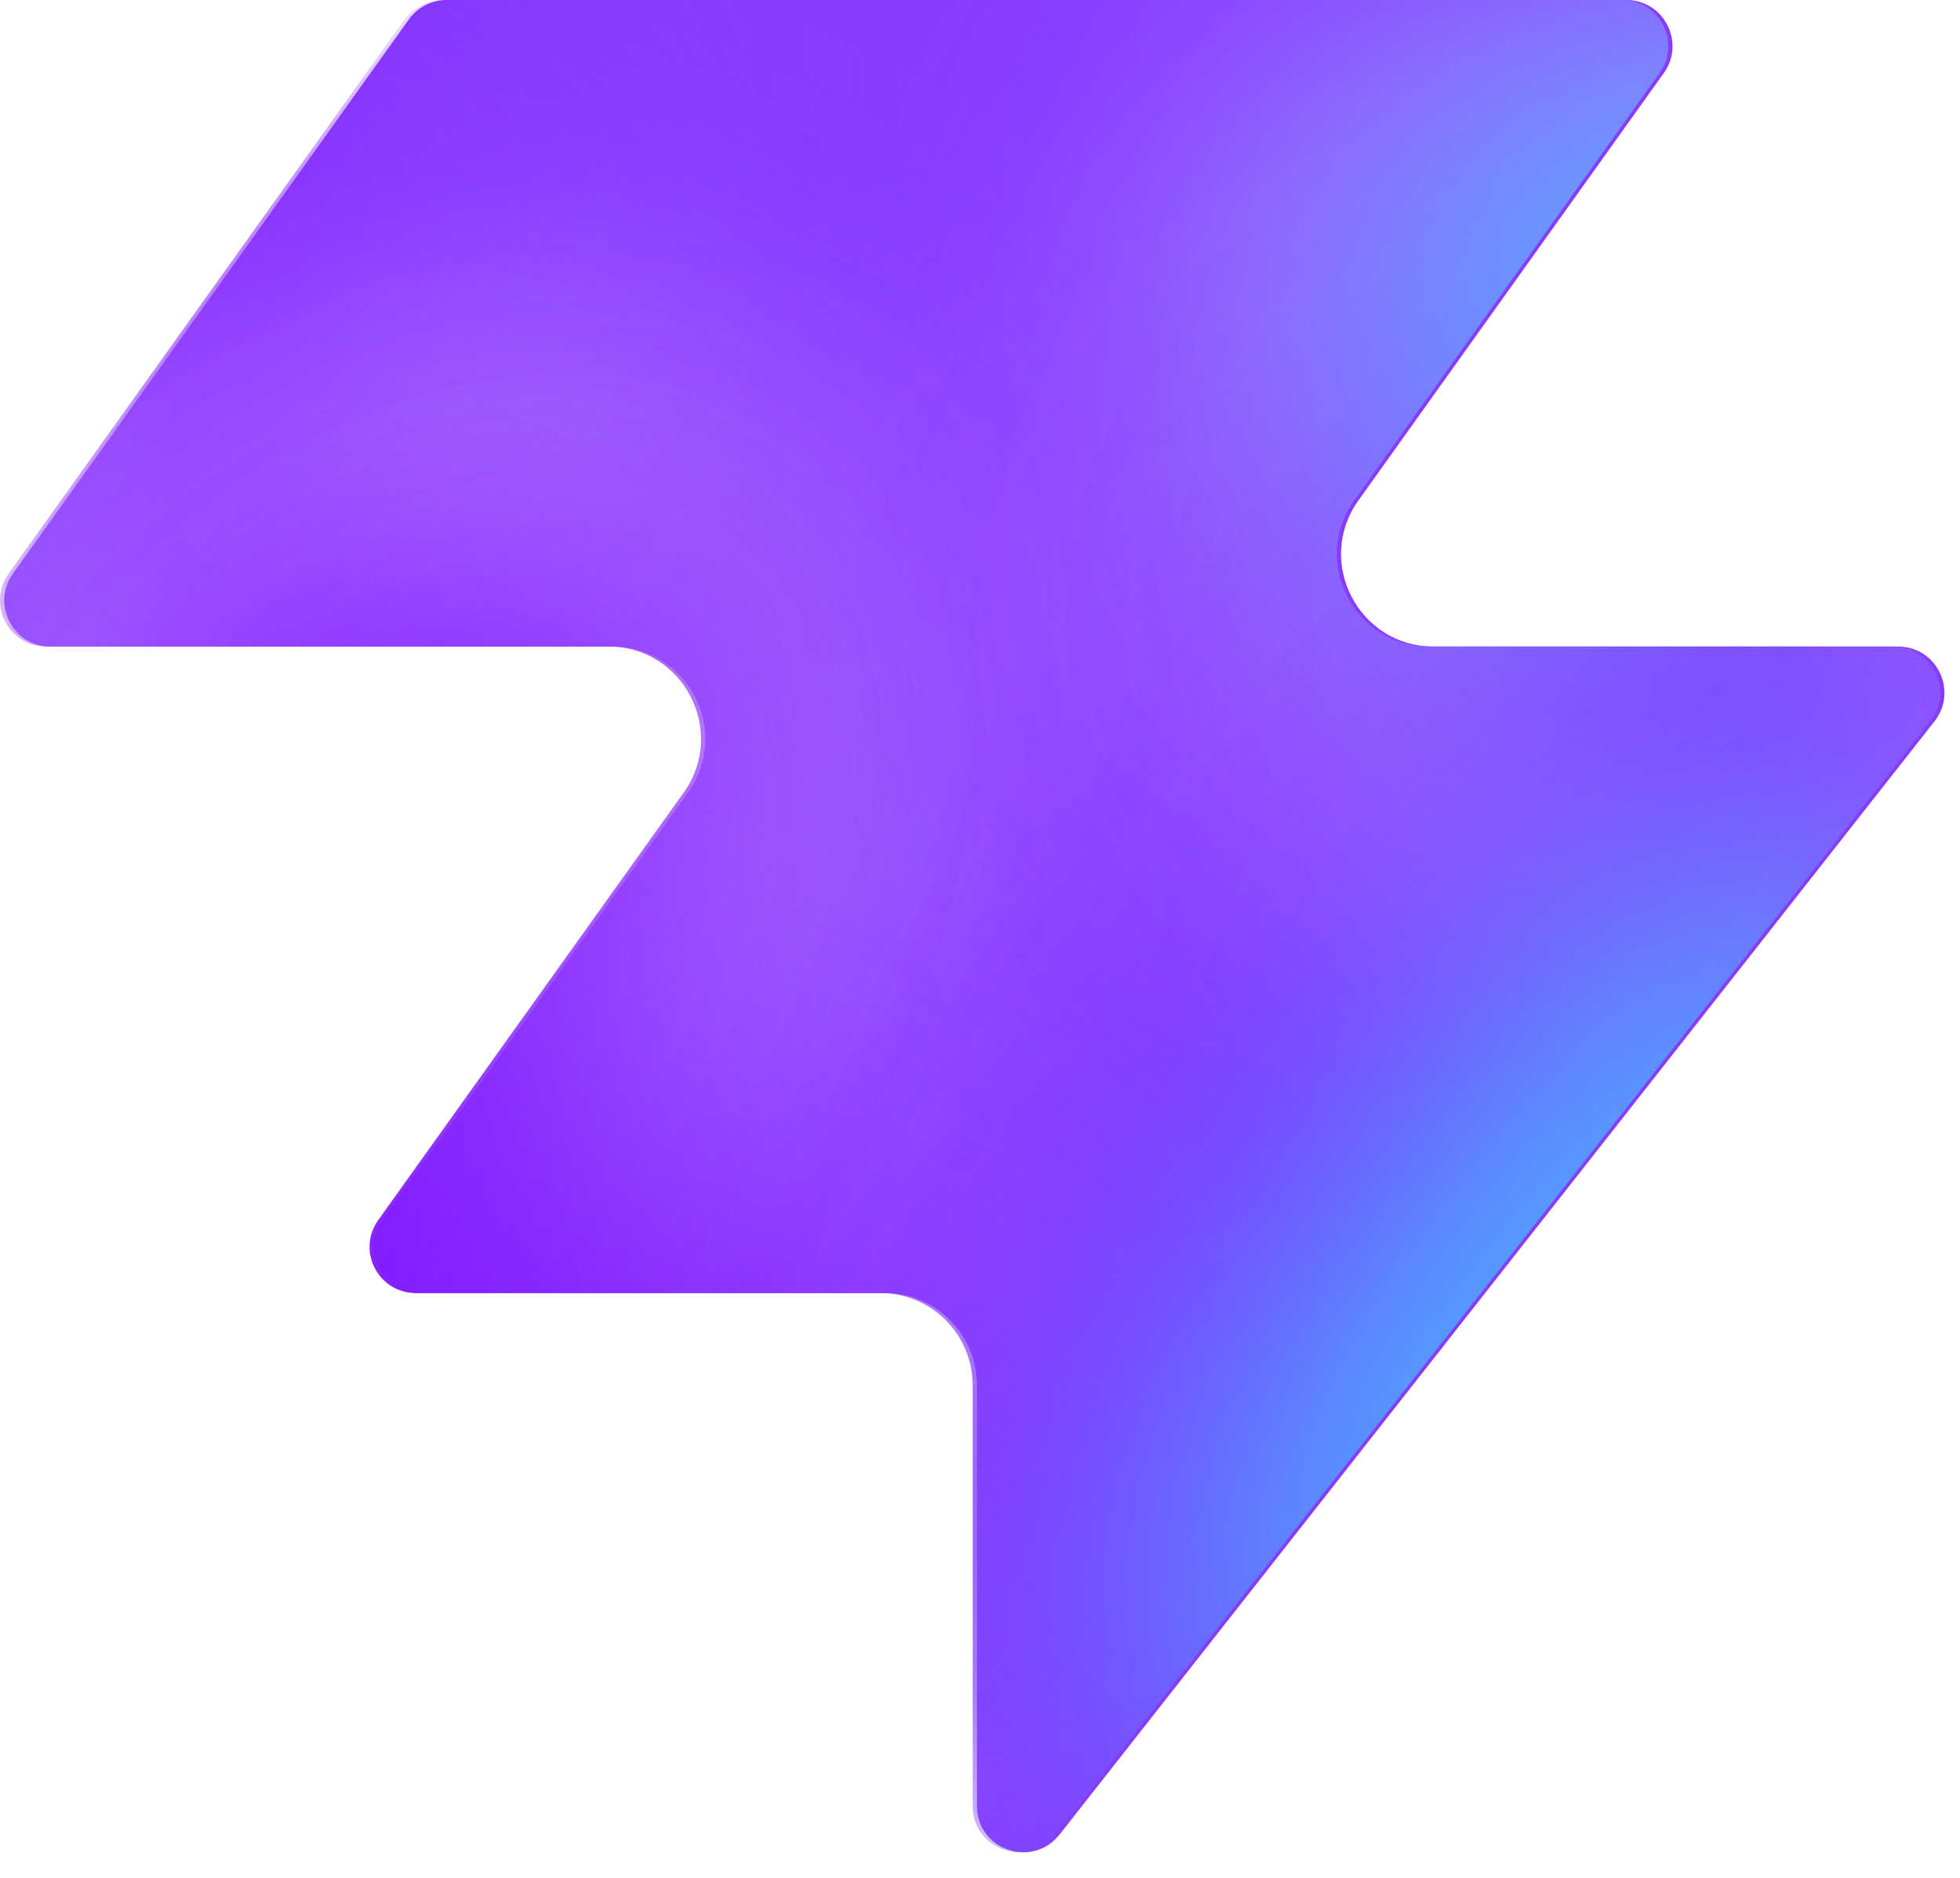
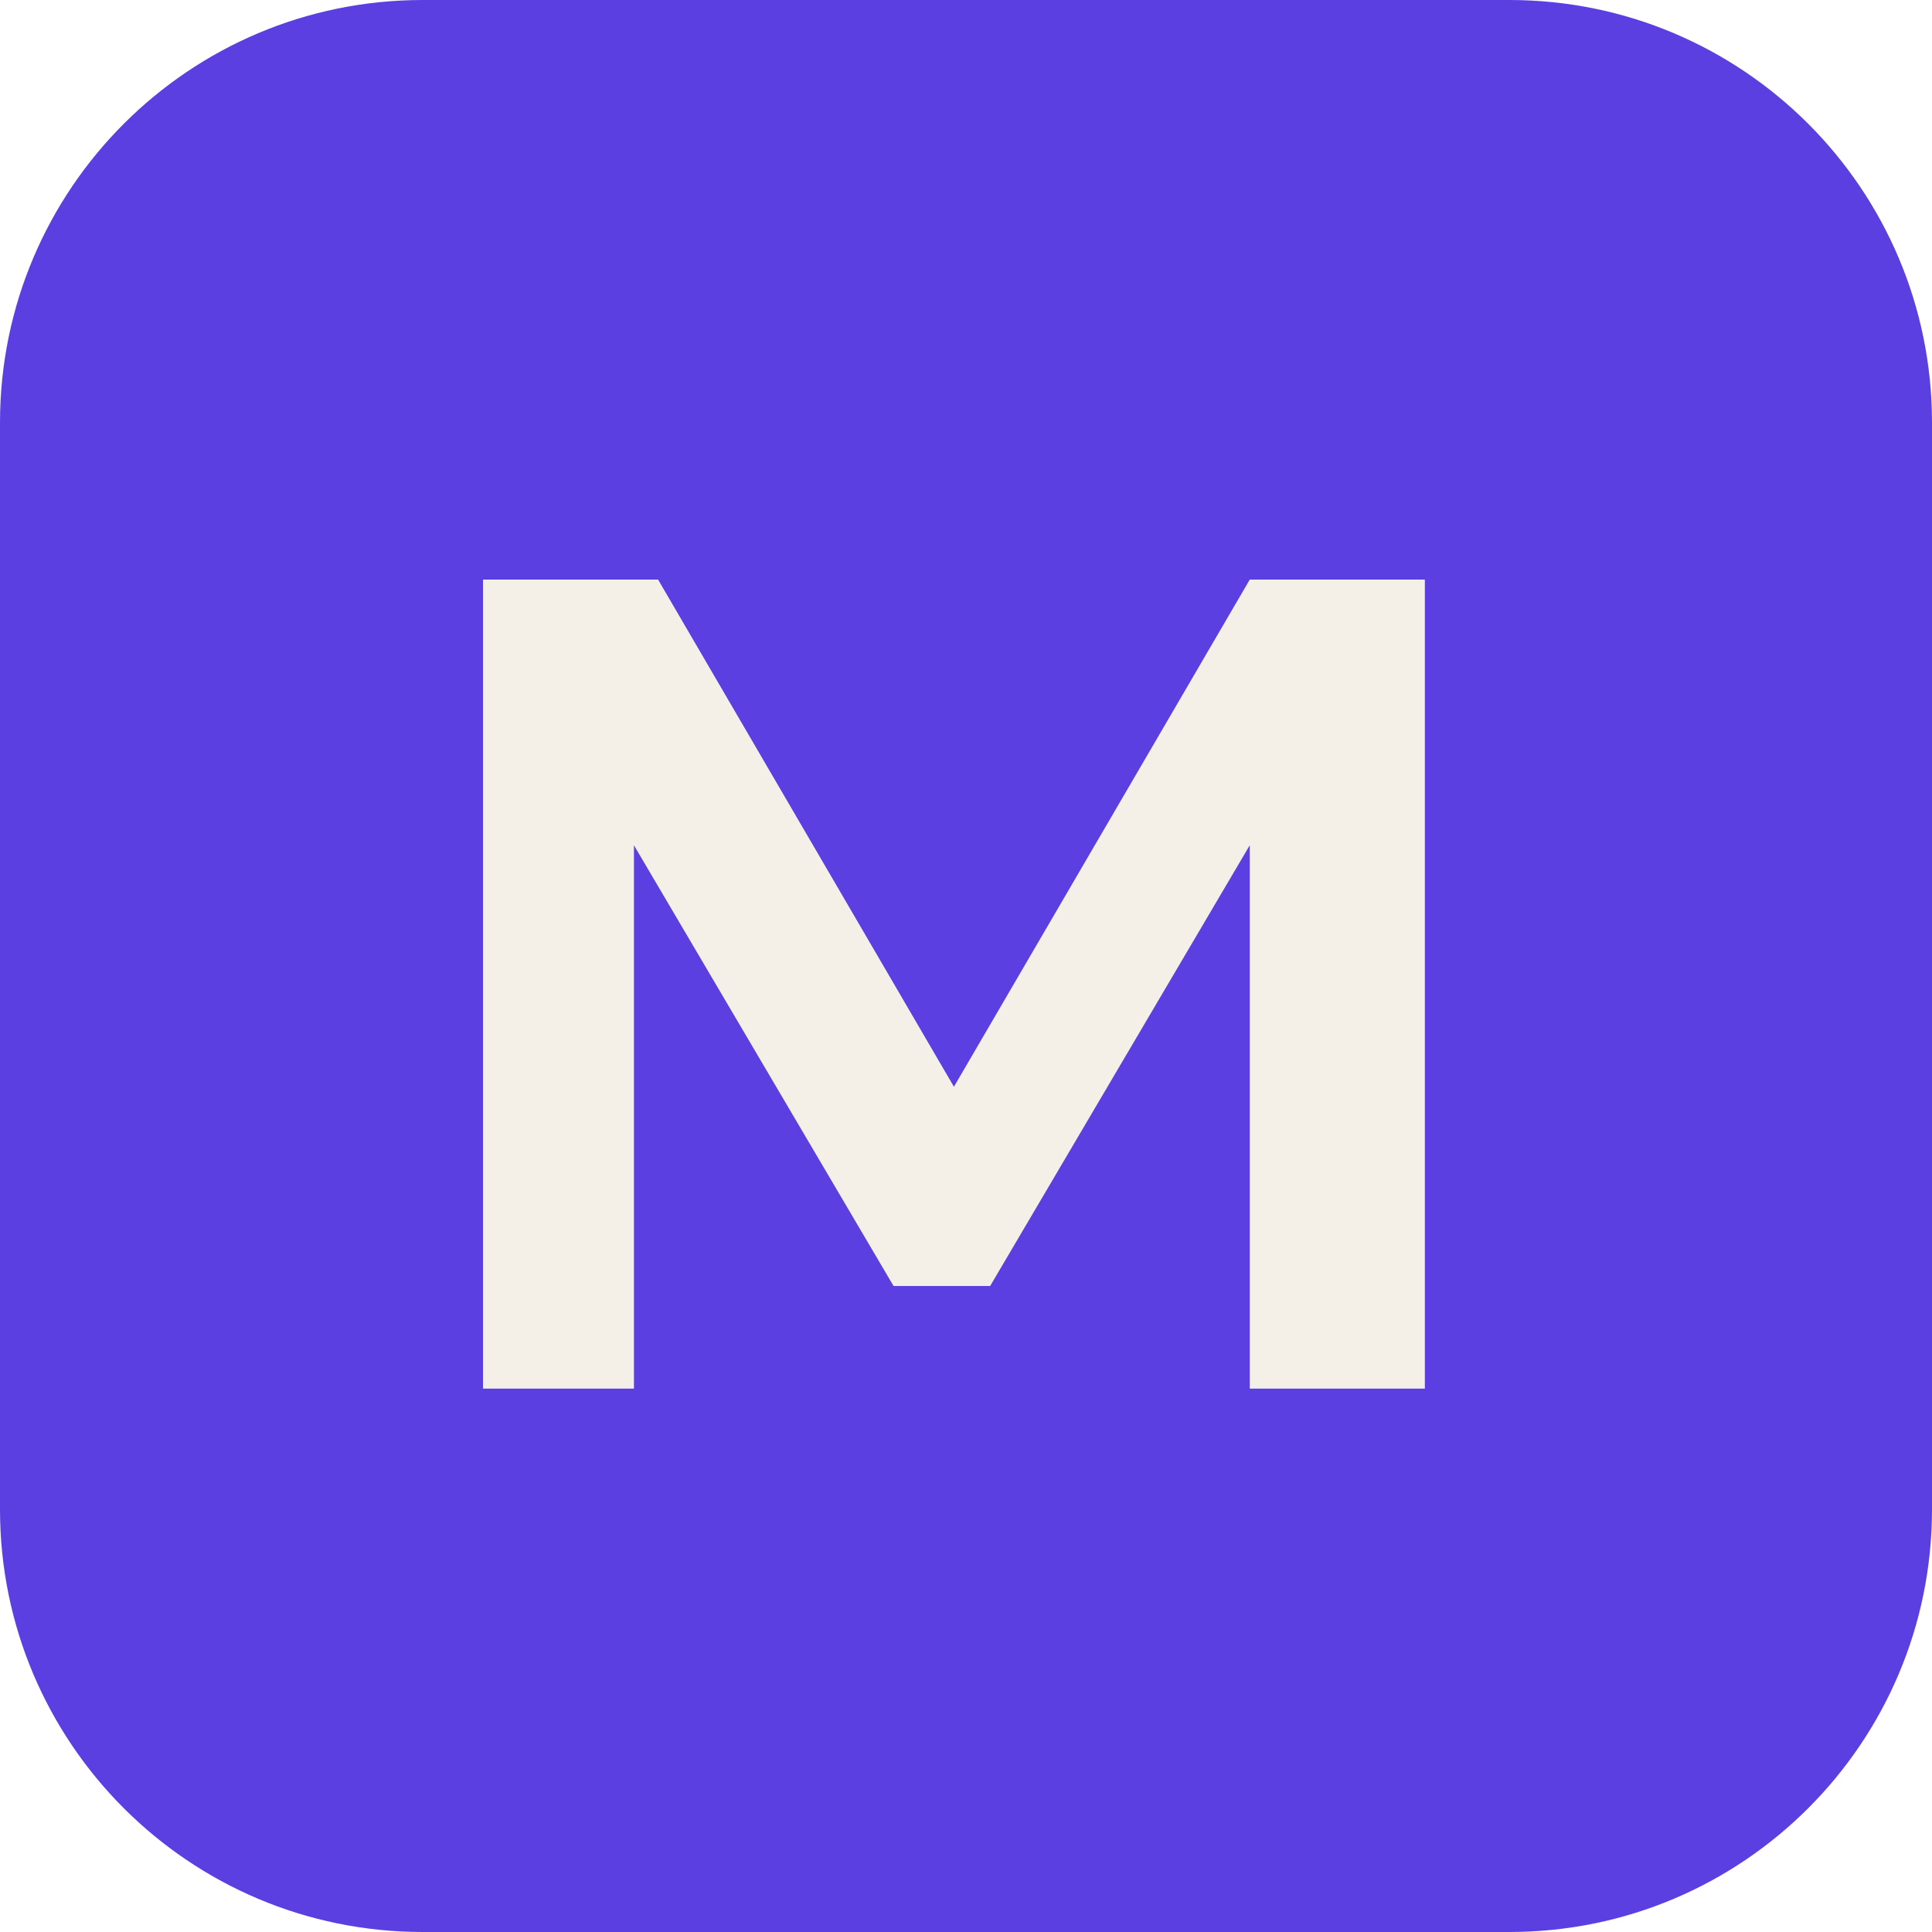
- <svg xmlns="http://www.w3.org/2000/svg" width="48" height="46" fill="none" viewBox="0 0 48 46">
-   <path fill="#863bff" d="M25.946 44.938c-.664.845-2.021.375-2.021-.698V33.937a2.26 2.26 0 0 0-2.262-2.262H10.287c-.92 0-1.456-1.04-.92-1.788l7.48-10.471c1.07-1.497 0-3.578-1.842-3.578H1.237c-.92 0-1.456-1.04-.92-1.788L10.013.474c.214-.297.556-.474.92-.474h28.894c.92 0 1.456 1.04.92 1.788l-7.48 10.471c-1.07 1.498 0 3.579 1.842 3.579h11.377c.943 0 1.473 1.088.89 1.83L25.947 44.94z" style="fill:#863bff;fill:color(display-p3 .525 .23 1);fill-opacity:1" />
-   <mask id="a" width="48" height="46" x="0" y="0" maskUnits="userSpaceOnUse" style="mask-type:alpha">
-     <path fill="#000" d="M25.842 44.938c-.664.844-2.021.375-2.021-.698V33.937a2.26 2.26 0 0 0-2.262-2.262H10.183c-.92 0-1.456-1.04-.92-1.788l7.48-10.471c1.07-1.498 0-3.579-1.842-3.579H1.133c-.92 0-1.456-1.04-.92-1.787L9.91.473c.214-.297.556-.474.92-.474h28.894c.92 0 1.456 1.04.92 1.788l-7.48 10.471c-1.07 1.498 0 3.578 1.842 3.578h11.377c.943 0 1.473 1.088.89 1.832L25.843 44.94z" style="fill:#000;fill-opacity:1" />
-   </mask>
-   <g mask="url(#a)">
-     <g filter="url(#b)">
-       <ellipse cx="5.508" cy="14.704" fill="#ede6ff" rx="5.508" ry="14.704" style="fill:#ede6ff;fill:color(display-p3 .927 .903 1);fill-opacity:1" transform="matrix(.00324 1 1 -.00324 -4.47 31.516)" />
-     </g>
-     <g filter="url(#c)">
-       <ellipse cx="10.399" cy="29.851" fill="#ede6ff" rx="10.399" ry="29.851" style="fill:#ede6ff;fill:color(display-p3 .927 .903 1);fill-opacity:1" transform="matrix(.00324 1 1 -.00324 -39.328 7.883)" />
-     </g>
-     <g filter="url(#d)">
-       <ellipse cx="5.508" cy="30.487" fill="#7e14ff" rx="5.508" ry="30.487" style="fill:#7e14ff;fill:color(display-p3 .492 .077 1);fill-opacity:1" transform="rotate(89.814 -25.913 -14.639)scale(1 -1)" />
-     </g>
-     <g filter="url(#e)">
-       <ellipse cx="5.508" cy="30.599" fill="#7e14ff" rx="5.508" ry="30.599" style="fill:#7e14ff;fill:color(display-p3 .492 .077 1);fill-opacity:1" transform="rotate(89.814 -32.644 -3.334)scale(1 -1)" />
-     </g>
-     <g filter="url(#f)">
-       <ellipse cx="5.508" cy="30.599" fill="#7e14ff" rx="5.508" ry="30.599" style="fill:#7e14ff;fill:color(display-p3 .492 .077 1);fill-opacity:1" transform="matrix(.00324 1 1 -.00324 -34.34 30.47)" />
-     </g>
-     <g filter="url(#g)">
-       <ellipse cx="14.072" cy="22.078" fill="#ede6ff" rx="14.072" ry="22.078" style="fill:#ede6ff;fill:color(display-p3 .927 .903 1);fill-opacity:1" transform="rotate(93.35 24.506 48.493)scale(-1 1)" />
-     </g>
-     <g filter="url(#h)">
-       <ellipse cx="3.47" cy="21.501" fill="#7e14ff" rx="3.47" ry="21.501" style="fill:#7e14ff;fill:color(display-p3 .492 .077 1);fill-opacity:1" transform="rotate(89.009 28.708 47.59)scale(-1 1)" />
-     </g>
-     <g filter="url(#i)">
-       <ellipse cx="3.47" cy="21.501" fill="#7e14ff" rx="3.47" ry="21.501" style="fill:#7e14ff;fill:color(display-p3 .492 .077 1);fill-opacity:1" transform="rotate(89.009 28.708 47.59)scale(-1 1)" />
-     </g>
-     <g filter="url(#j)">
-       <ellipse cx=".387" cy="8.972" fill="#7e14ff" rx="4.407" ry="29.108" style="fill:#7e14ff;fill:color(display-p3 .492 .077 1);fill-opacity:1" transform="rotate(39.51 .387 8.972)" />
-     </g>
-     <g filter="url(#k)">
-       <ellipse cx="47.523" cy="-6.092" fill="#7e14ff" rx="4.407" ry="29.108" style="fill:#7e14ff;fill:color(display-p3 .492 .077 1);fill-opacity:1" transform="rotate(37.892 47.523 -6.092)" />
-     </g>
-     <g filter="url(#l)">
-       <ellipse cx="41.412" cy="6.333" fill="#47bfff" rx="5.971" ry="9.665" style="fill:#47bfff;fill:color(display-p3 .28 .748 1);fill-opacity:1" transform="rotate(37.892 41.412 6.333)" />
-     </g>
-     <g filter="url(#m)">
-       <ellipse cx="-1.879" cy="38.332" fill="#7e14ff" rx="4.407" ry="29.108" style="fill:#7e14ff;fill:color(display-p3 .492 .077 1);fill-opacity:1" transform="rotate(37.892 -1.88 38.332)" />
-     </g>
-     <g filter="url(#n)">
-       <ellipse cx="-1.879" cy="38.332" fill="#7e14ff" rx="4.407" ry="29.108" style="fill:#7e14ff;fill:color(display-p3 .492 .077 1);fill-opacity:1" transform="rotate(37.892 -1.88 38.332)" />
-     </g>
-     <g filter="url(#o)">
-       <ellipse cx="35.651" cy="29.907" fill="#7e14ff" rx="4.407" ry="29.108" style="fill:#7e14ff;fill:color(display-p3 .492 .077 1);fill-opacity:1" transform="rotate(37.892 35.651 29.907)" />
-     </g>
-     <g filter="url(#p)">
-       <ellipse cx="38.418" cy="32.4" fill="#47bfff" rx="5.971" ry="15.297" style="fill:#47bfff;fill:color(display-p3 .28 .748 1);fill-opacity:1" transform="rotate(37.892 38.418 32.4)" />
-     </g>
-   </g>
-   <defs>
-     <filter id="b" width="60.045" height="41.654" x="-19.77" y="16.149" color-interpolation-filters="sRGB" filterUnits="userSpaceOnUse">
-       <feFlood flood-opacity="0" result="BackgroundImageFix" />
-       <feBlend in="SourceGraphic" in2="BackgroundImageFix" result="shape" />
-       <feGaussianBlur result="effect1_foregroundBlur_2002_17158" stdDeviation="7.659" />
-     </filter>
-     <filter id="c" width="90.34" height="51.437" x="-54.613" y="-7.533" color-interpolation-filters="sRGB" filterUnits="userSpaceOnUse">
-       <feFlood flood-opacity="0" result="BackgroundImageFix" />
-       <feBlend in="SourceGraphic" in2="BackgroundImageFix" result="shape" />
-       <feGaussianBlur result="effect1_foregroundBlur_2002_17158" stdDeviation="7.659" />
-     </filter>
-     <filter id="d" width="79.355" height="29.4" x="-49.64" y="2.03" color-interpolation-filters="sRGB" filterUnits="userSpaceOnUse">
-       <feFlood flood-opacity="0" result="BackgroundImageFix" />
-       <feBlend in="SourceGraphic" in2="BackgroundImageFix" result="shape" />
-       <feGaussianBlur result="effect1_foregroundBlur_2002_17158" stdDeviation="4.596" />
-     </filter>
-     <filter id="e" width="79.579" height="29.4" x="-45.045" y="20.029" color-interpolation-filters="sRGB" filterUnits="userSpaceOnUse">
-       <feFlood flood-opacity="0" result="BackgroundImageFix" />
-       <feBlend in="SourceGraphic" in2="BackgroundImageFix" result="shape" />
-       <feGaussianBlur result="effect1_foregroundBlur_2002_17158" stdDeviation="4.596" />
-     </filter>
-     <filter id="f" width="79.579" height="29.4" x="-43.513" y="21.178" color-interpolation-filters="sRGB" filterUnits="userSpaceOnUse">
-       <feFlood flood-opacity="0" result="BackgroundImageFix" />
-       <feBlend in="SourceGraphic" in2="BackgroundImageFix" result="shape" />
-       <feGaussianBlur result="effect1_foregroundBlur_2002_17158" stdDeviation="4.596" />
-     </filter>
-     <filter id="g" width="74.749" height="58.852" x="15.756" y="-17.901" color-interpolation-filters="sRGB" filterUnits="userSpaceOnUse">
-       <feFlood flood-opacity="0" result="BackgroundImageFix" />
-       <feBlend in="SourceGraphic" in2="BackgroundImageFix" result="shape" />
-       <feGaussianBlur result="effect1_foregroundBlur_2002_17158" stdDeviation="7.659" />
-     </filter>
-     <filter id="h" width="61.377" height="25.362" x="23.548" y="2.284" color-interpolation-filters="sRGB" filterUnits="userSpaceOnUse">
-       <feFlood flood-opacity="0" result="BackgroundImageFix" />
-       <feBlend in="SourceGraphic" in2="BackgroundImageFix" result="shape" />
-       <feGaussianBlur result="effect1_foregroundBlur_2002_17158" stdDeviation="4.596" />
-     </filter>
-     <filter id="i" width="61.377" height="25.362" x="23.548" y="2.284" color-interpolation-filters="sRGB" filterUnits="userSpaceOnUse">
-       <feFlood flood-opacity="0" result="BackgroundImageFix" />
-       <feBlend in="SourceGraphic" in2="BackgroundImageFix" result="shape" />
-       <feGaussianBlur result="effect1_foregroundBlur_2002_17158" stdDeviation="4.596" />
-     </filter>
-     <filter id="j" width="56.045" height="63.649" x="-27.636" y="-22.853" color-interpolation-filters="sRGB" filterUnits="userSpaceOnUse">
-       <feFlood flood-opacity="0" result="BackgroundImageFix" />
-       <feBlend in="SourceGraphic" in2="BackgroundImageFix" result="shape" />
-       <feGaussianBlur result="effect1_foregroundBlur_2002_17158" stdDeviation="4.596" />
-     </filter>
-     <filter id="k" width="54.814" height="64.646" x="20.116" y="-38.415" color-interpolation-filters="sRGB" filterUnits="userSpaceOnUse">
-       <feFlood flood-opacity="0" result="BackgroundImageFix" />
-       <feBlend in="SourceGraphic" in2="BackgroundImageFix" result="shape" />
-       <feGaussianBlur result="effect1_foregroundBlur_2002_17158" stdDeviation="4.596" />
-     </filter>
-     <filter id="l" width="33.541" height="35.313" x="24.641" y="-11.323" color-interpolation-filters="sRGB" filterUnits="userSpaceOnUse">
-       <feFlood flood-opacity="0" result="BackgroundImageFix" />
-       <feBlend in="SourceGraphic" in2="BackgroundImageFix" result="shape" />
-       <feGaussianBlur result="effect1_foregroundBlur_2002_17158" stdDeviation="4.596" />
-     </filter>
-     <filter id="m" width="54.814" height="64.646" x="-29.286" y="6.009" color-interpolation-filters="sRGB" filterUnits="userSpaceOnUse">
-       <feFlood flood-opacity="0" result="BackgroundImageFix" />
-       <feBlend in="SourceGraphic" in2="BackgroundImageFix" result="shape" />
-       <feGaussianBlur result="effect1_foregroundBlur_2002_17158" stdDeviation="4.596" />
-     </filter>
-     <filter id="n" width="54.814" height="64.646" x="-29.286" y="6.009" color-interpolation-filters="sRGB" filterUnits="userSpaceOnUse">
-       <feFlood flood-opacity="0" result="BackgroundImageFix" />
-       <feBlend in="SourceGraphic" in2="BackgroundImageFix" result="shape" />
-       <feGaussianBlur result="effect1_foregroundBlur_2002_17158" stdDeviation="4.596" />
-     </filter>
-     <filter id="o" width="54.814" height="64.646" x="8.244" y="-2.416" color-interpolation-filters="sRGB" filterUnits="userSpaceOnUse">
-       <feFlood flood-opacity="0" result="BackgroundImageFix" />
-       <feBlend in="SourceGraphic" in2="BackgroundImageFix" result="shape" />
-       <feGaussianBlur result="effect1_foregroundBlur_2002_17158" stdDeviation="4.596" />
-     </filter>
-     <filter id="p" width="39.409" height="43.623" x="18.713" y="10.588" color-interpolation-filters="sRGB" filterUnits="userSpaceOnUse">
-       <feFlood flood-opacity="0" result="BackgroundImageFix" />
-       <feBlend in="SourceGraphic" in2="BackgroundImageFix" result="shape" />
-       <feGaussianBlur result="effect1_foregroundBlur_2002_17158" stdDeviation="4.596" />
-     </filter>
-   </defs>
+ <svg xmlns="http://www.w3.org/2000/svg" viewBox="0 0 32 32">
+   <rect width="32" height="32" rx="7" fill="#5B3FE0" />
+   <path d="M8 23V9.6h2.9l4.9 8.4 4.9-8.4H23.6V23h-2.9v-9l-4.3 7.3h-1.6L10.5 14v9H8Z" fill="#F4F0E7" />
</svg>
